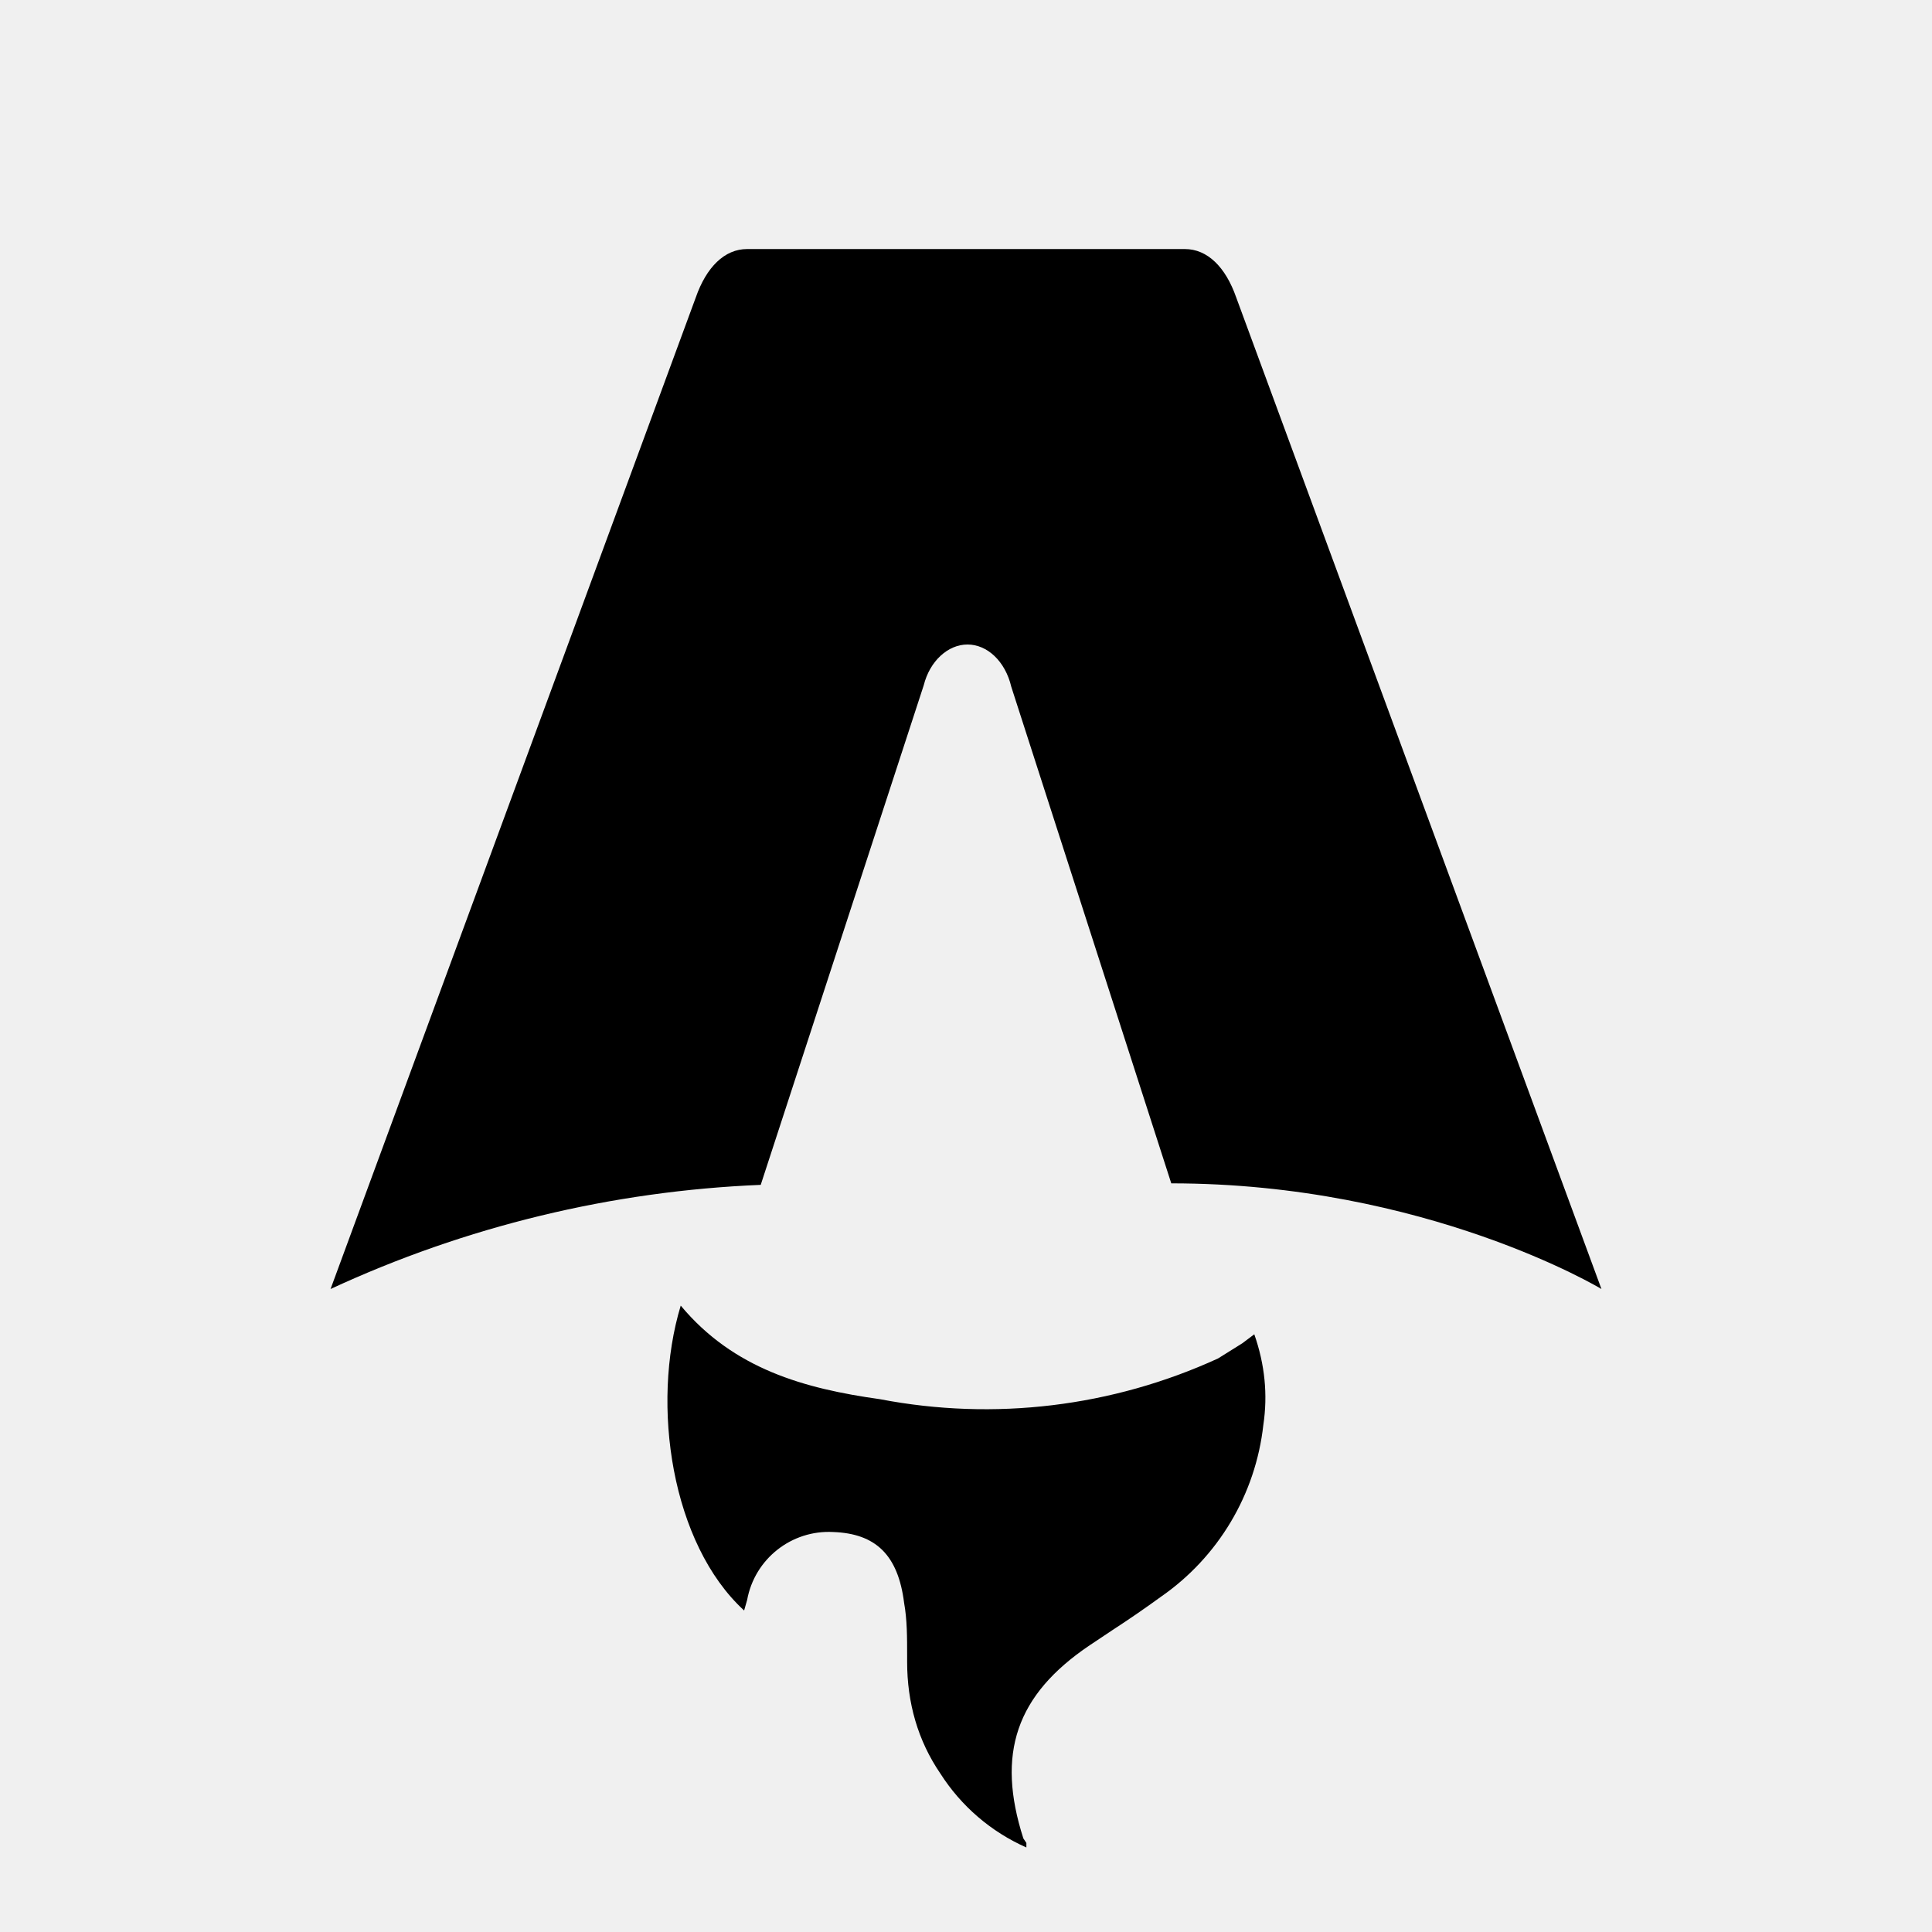
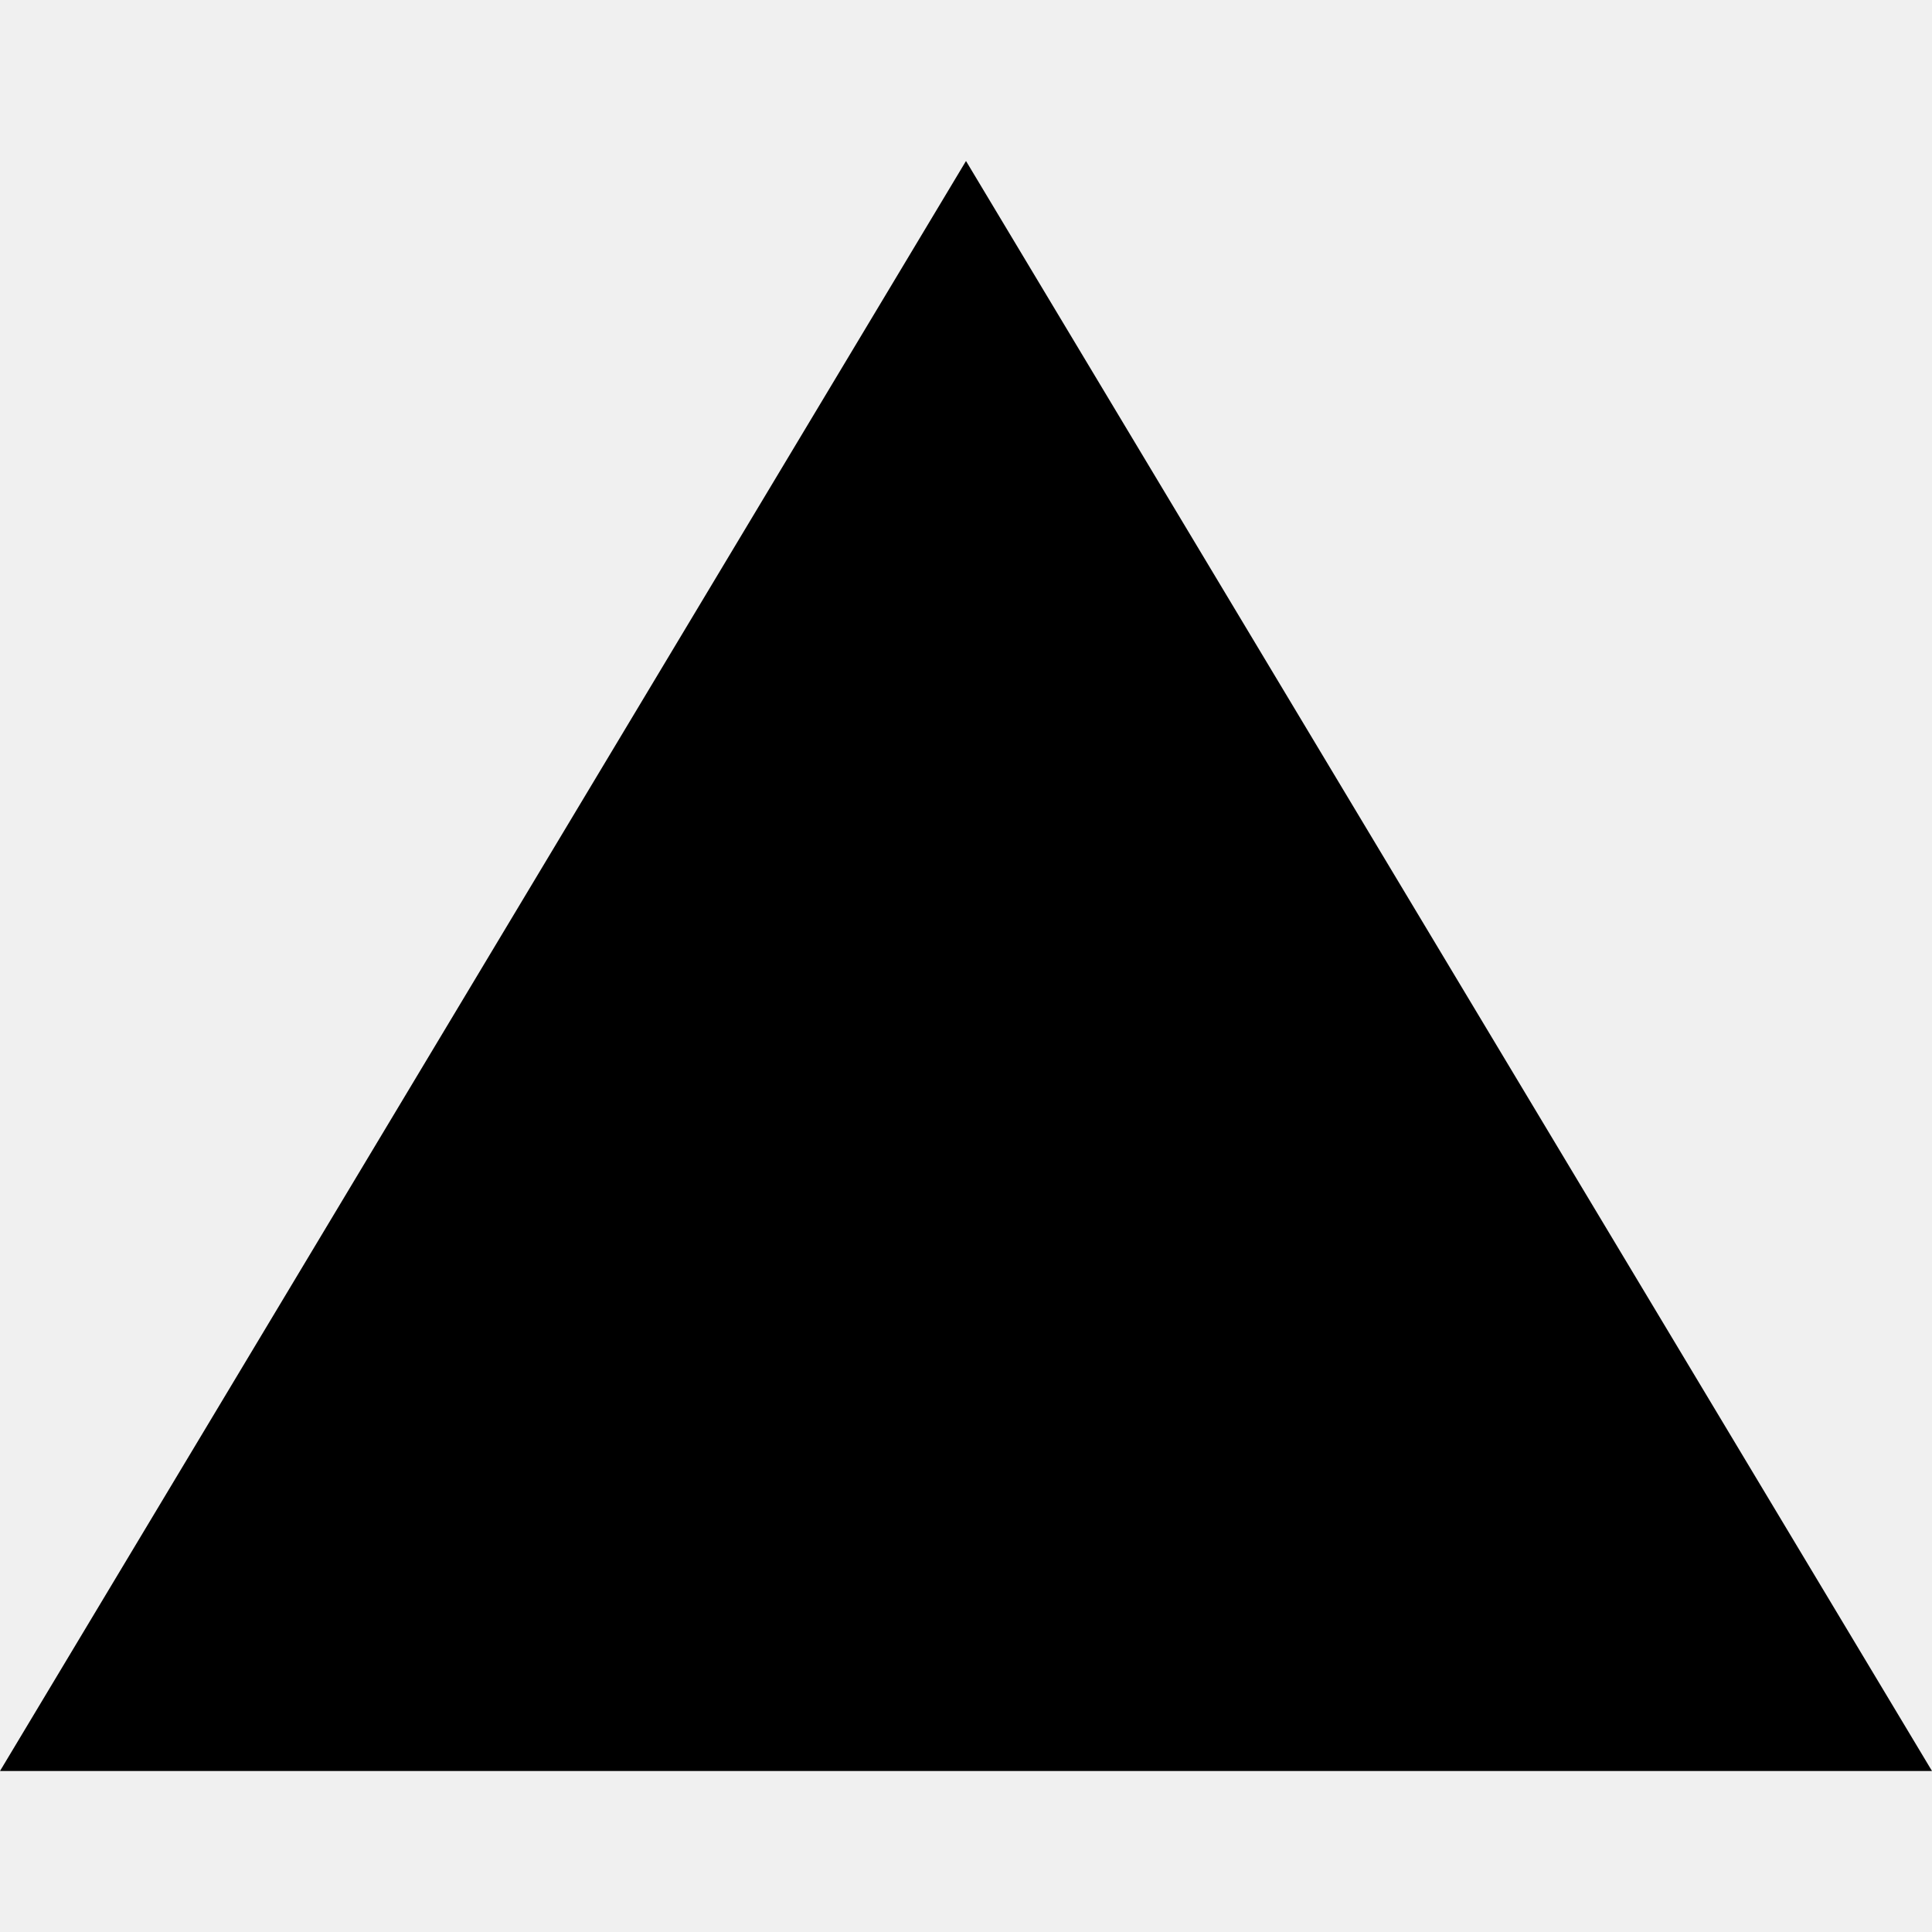
- <svg xmlns="http://www.w3.org/2000/svg" fill="none" viewBox="0 0 128 128">
-   <path d="M50.4 78.5a75.1 75.1 0 0 0-28.5 6.9l24.2-65.7c.7-2 1.9-3.2 3.4-3.2h29c1.5 0 2.7 1.2 3.4 3.2l24.2 65.7s-11.6-7-28.5-7L67 45.5c-.4-1.7-1.6-2.8-2.9-2.8-1.3 0-2.5 1.1-2.9 2.7L50.4 78.5Zm-1.1 28.2Zm-4.2-20.2c-2 6.6-.6 15.8 4.2 20.2a17.5 17.5 0 0 1 .2-.7 5.5 5.5 0 0 1 5.7-4.5c2.8.1 4.3 1.5 4.7 4.7.2 1.1.2 2.3.2 3.5v.4c0 2.7.7 5.2 2.2 7.4a13 13 0 0 0 5.7 4.9v-.3l-.2-.3c-1.8-5.6-.5-9.5 4.4-12.8l1.5-1a73 73 0 0 0 3.2-2.2 16 16 0 0 0 6.8-11.4c.3-2 .1-4-.6-6l-.8.6-1.6 1a37 37 0 0 1-22.4 2.7c-5-.7-9.7-2-13.2-6.2Z" />
+ <svg xmlns="http://www.w3.org/2000/svg" width="24" height="24" viewBox="0 0 24 24">
+   <path d="M24 22h-24l12-20z" />
  <style>
        path { fill: #000; }
        @media (prefers-color-scheme: dark) {
            path { fill: #FFF; }
        }
    </style>
</svg>
